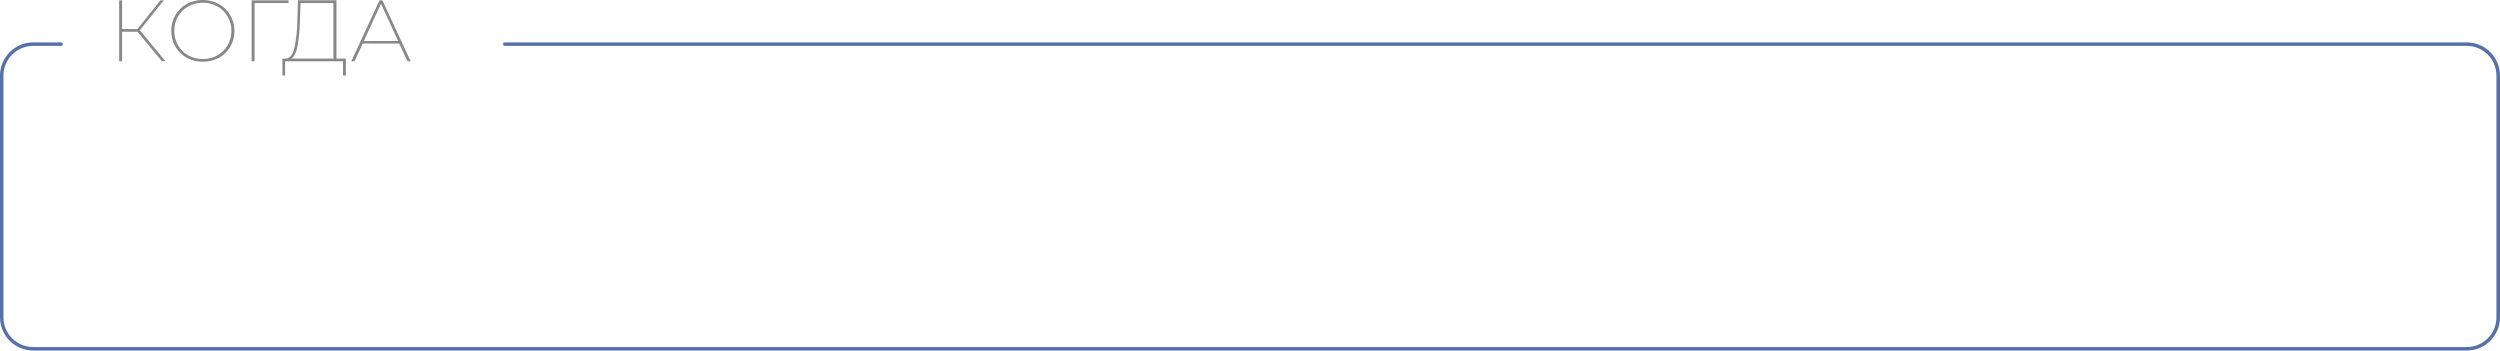
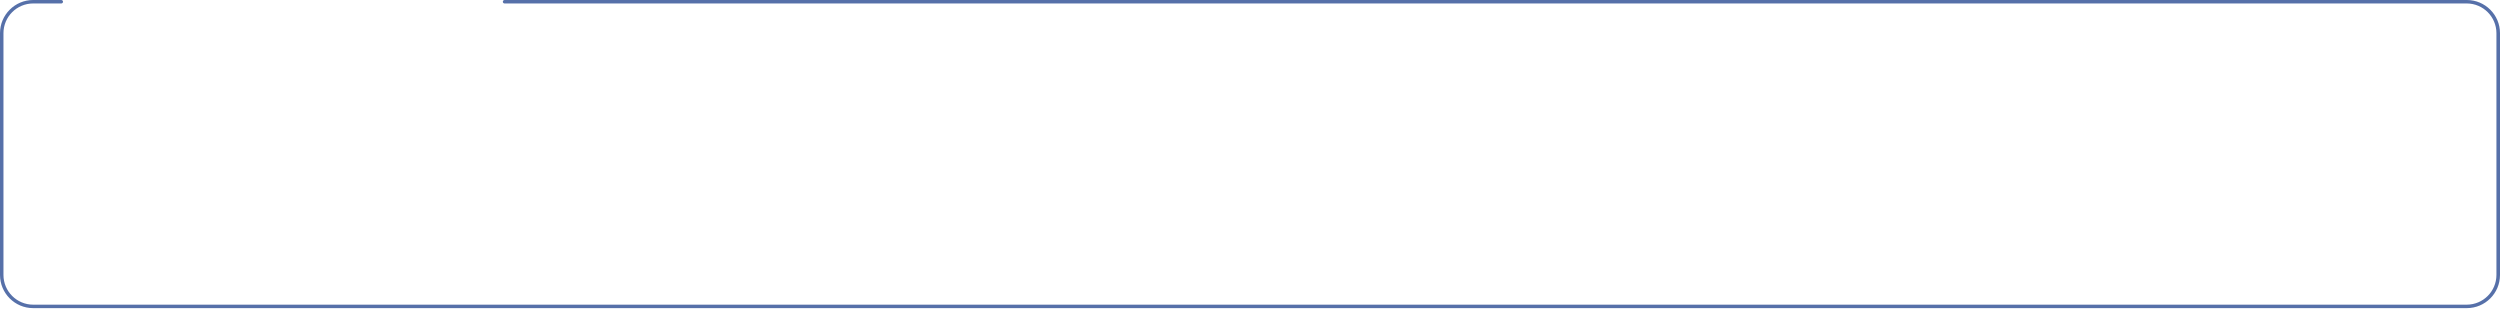
- <svg xmlns="http://www.w3.org/2000/svg" width="938.34" height="131.56" viewBox="0 0 938.34 131.56">
+ <svg xmlns="http://www.w3.org/2000/svg" width="938.34" height="115.65" viewBox="0 0 938.34 115.65">
  <g id="Слой_2" data-name="Слой 2">
    <g id="Слой_1-2" data-name="Слой 1">
-       <path d="M925.9,131.56H12.44A12.45,12.45,0,0,1,0,119.13V28.35A12.45,12.45,0,0,1,12.44,15.91H23a.66.66,0,0,1,0,1.31H12.44A11.15,11.15,0,0,0,1.3,28.35v90.78a11.15,11.15,0,0,0,11.14,11.13H925.9A11.15,11.15,0,0,0,937,119.13V28.35A11.15,11.15,0,0,0,925.9,17.22H189.38a.66.66,0,0,1,0-1.31H925.9a12.45,12.45,0,0,1,12.44,12.44v90.78A12.45,12.45,0,0,1,925.9,131.56Z" fill="#5670a9" />
-       <g>
-         <path d="M51.59,11.91H45.83V23H44.72V.13h1.11V10.9h5.76L60.2.13h1.28l-9,11.2L62.1,23H60.79Z" fill="#898888" />
-         <path d="M70.07,21.67a11.07,11.07,0,0,1-4.24-4.16,11.64,11.64,0,0,1-1.54-5.92,11.68,11.68,0,0,1,1.54-5.93,11,11,0,0,1,4.24-4.15,12.12,12.12,0,0,1,6-1.51,12.25,12.25,0,0,1,6.06,1.51,11,11,0,0,1,4.25,4.15A11.58,11.58,0,0,1,88,11.59a11.54,11.54,0,0,1-1.54,5.92,11,11,0,0,1-4.25,4.16,12.35,12.35,0,0,1-6.06,1.5A12.22,12.22,0,0,1,70.07,21.67Zm11.51-.89A10.11,10.11,0,0,0,85.44,17a10.56,10.56,0,0,0,1.41-5.4,10.51,10.51,0,0,0-1.41-5.4,10.13,10.13,0,0,0-3.86-3.8,11.49,11.49,0,0,0-10.92,0,10.11,10.11,0,0,0-3.85,3.8,10.6,10.6,0,0,0-1.4,5.4,10.66,10.66,0,0,0,1.4,5.4,10.08,10.08,0,0,0,3.85,3.79,11.49,11.49,0,0,0,10.92,0Z" fill="#898888" />
-         <path d="M108.28,1.15H95.55V23H94.44V.13h13.88Z" fill="#898888" />
-         <path d="M129.82,22v6.35h-1.08V23H107l0,5.34h-1L106,22h1.28c1.52-.13,2.59-1.44,3.2-3.91a52,52,0,0,0,1.12-10.4l.23-7.59h14.46V22Zm-18.13-4.75Q111,21,109.33,22h15.81V1.15H112.8l-.23,6.64A64.89,64.89,0,0,1,111.69,17.28Z" fill="#898888" />
-         <path d="M149.85,16.33H136.14L133.06,23h-1.21L142.45.13h1.08L154.14,23h-1.21Zm-.43-.95L143,1.41l-6.45,14Z" fill="#898888" />
-       </g>
+       <path d="M925.9,115.65H12.44A12.45,12.45,0,0,1,0,103.21V12.44A12.45,12.45,0,0,1,12.44,0H23a.65.65,0,1,1,0,1.3H12.44A11.16,11.16,0,0,0,1.3,12.44v90.77a11.16,11.16,0,0,0,11.14,11.14H925.9A11.16,11.16,0,0,0,937,103.21V12.44A11.16,11.16,0,0,0,925.9,1.3H189.38a.65.65,0,0,1,0-1.3H925.9a12.45,12.45,0,0,1,12.44,12.44v90.77A12.45,12.45,0,0,1,925.9,115.65Z" fill="#5670a9" />
    </g>
  </g>
</svg>
